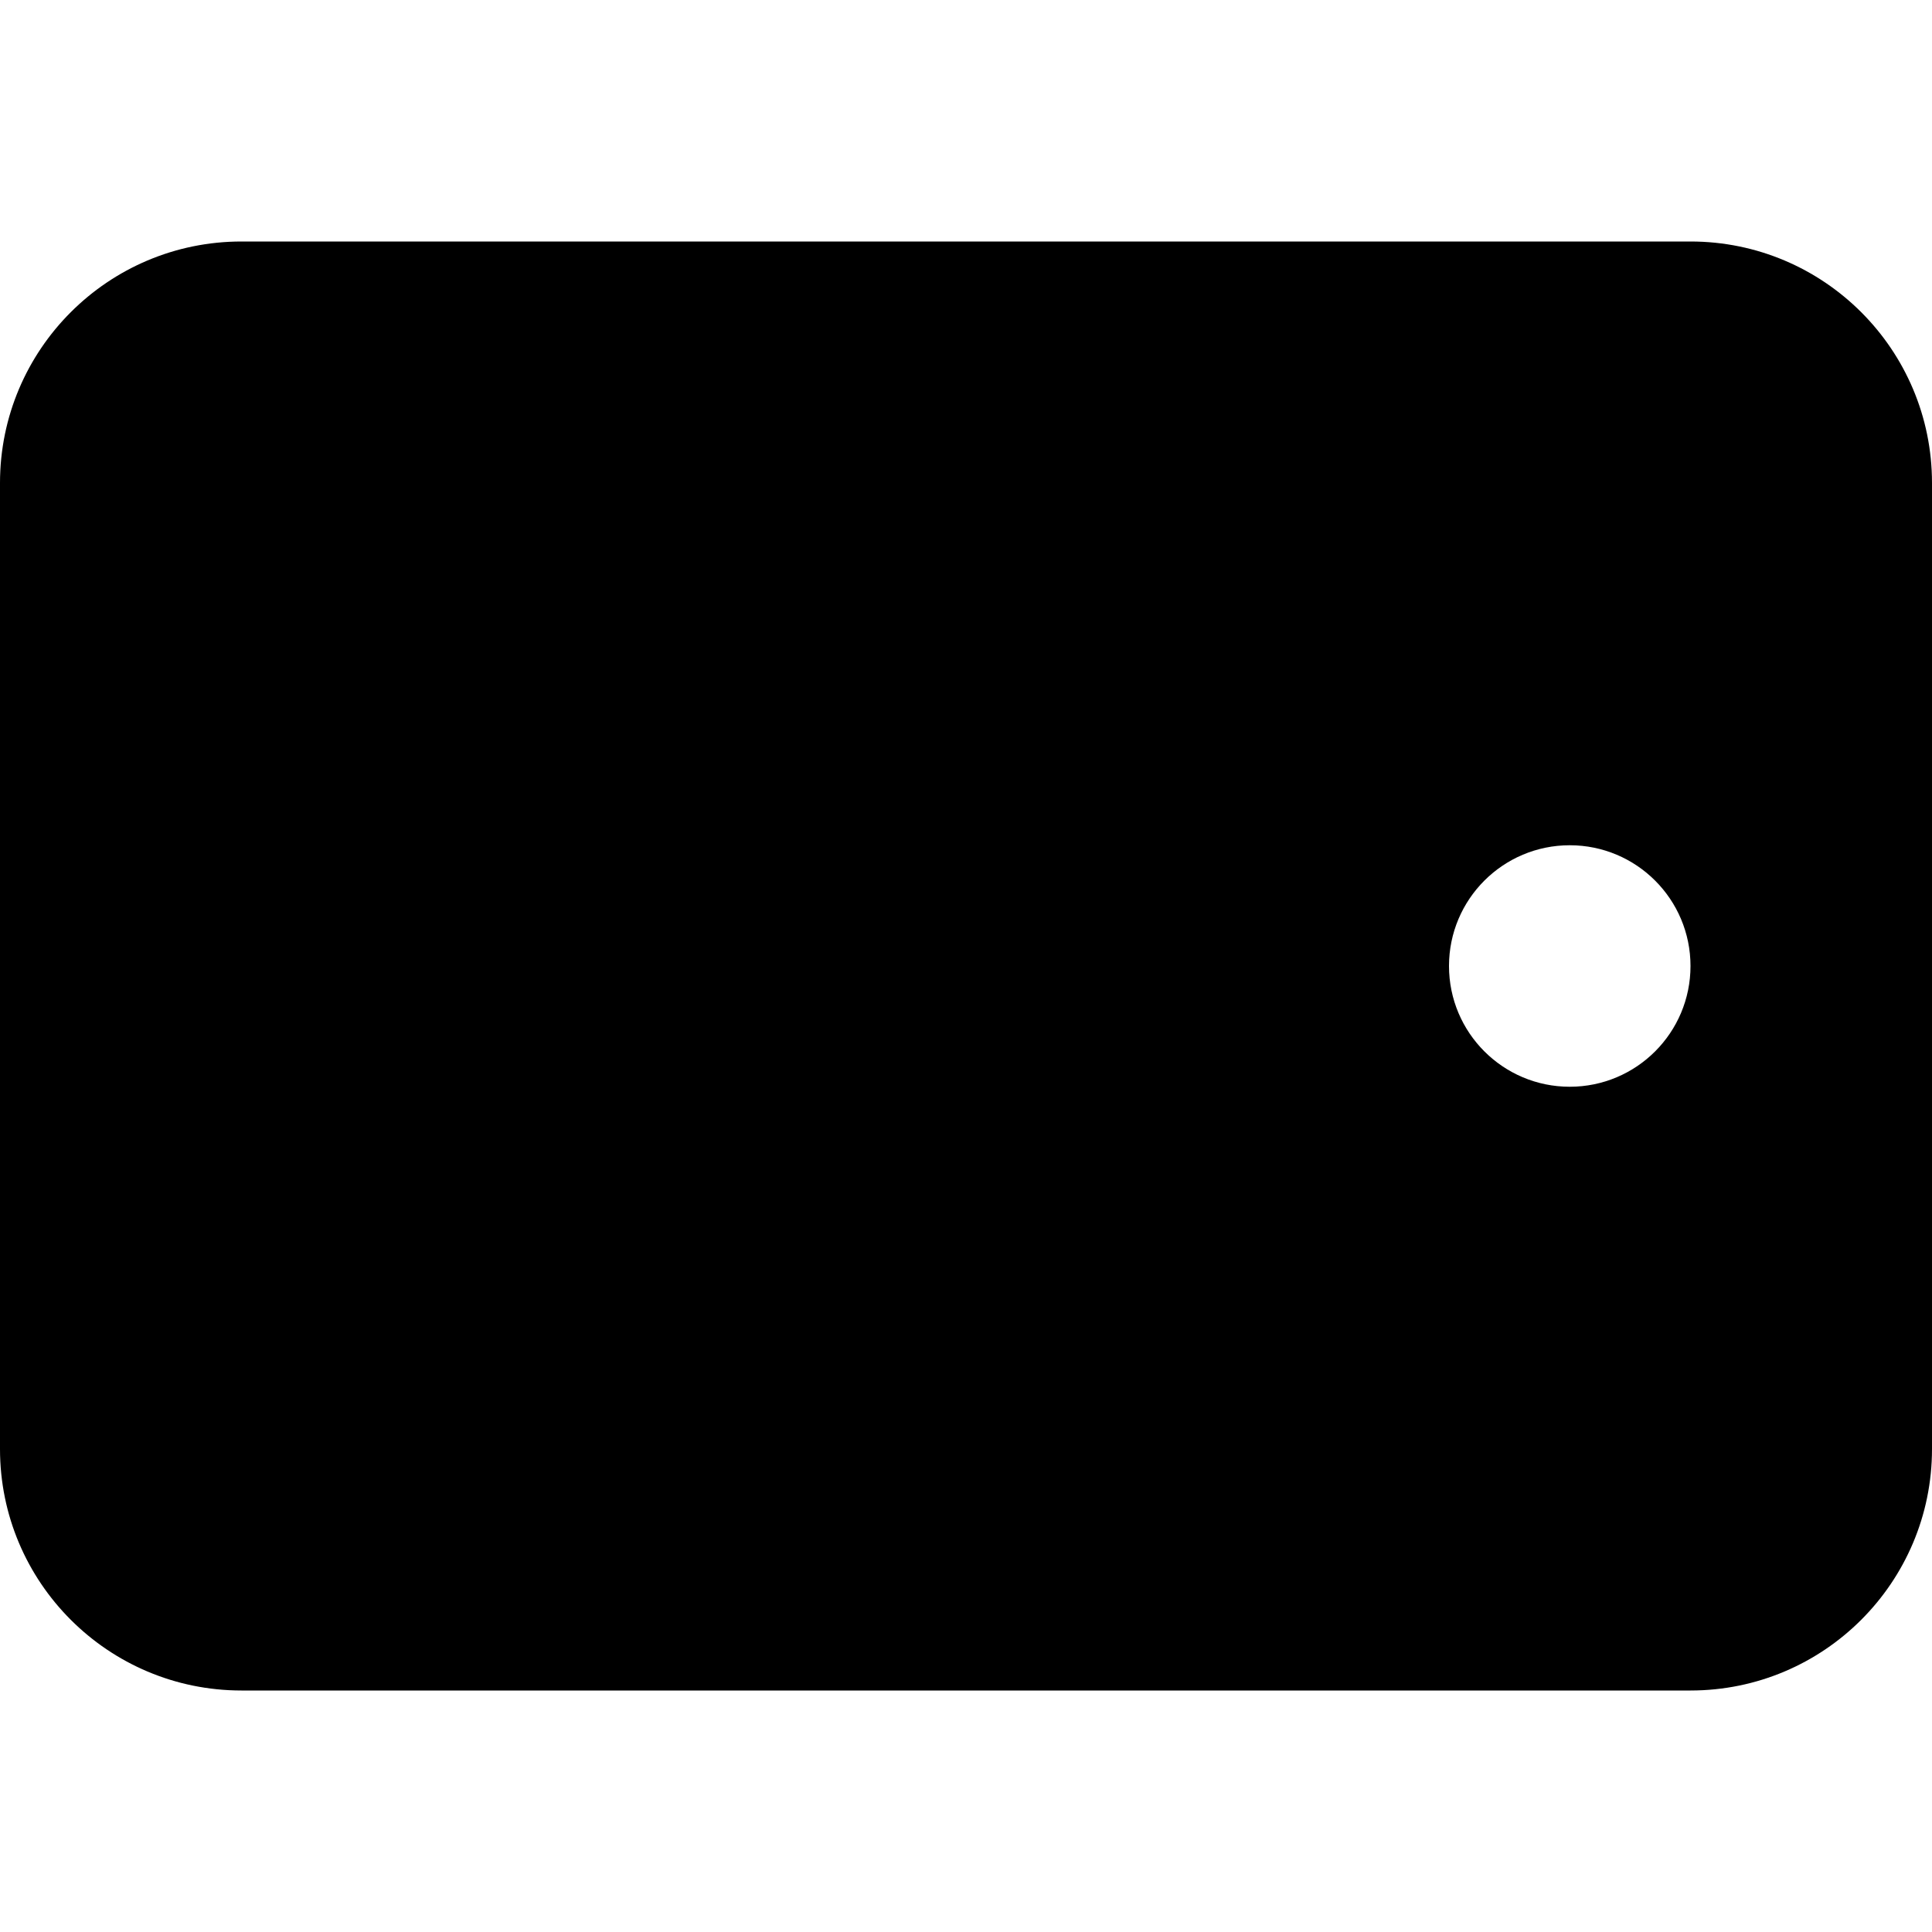
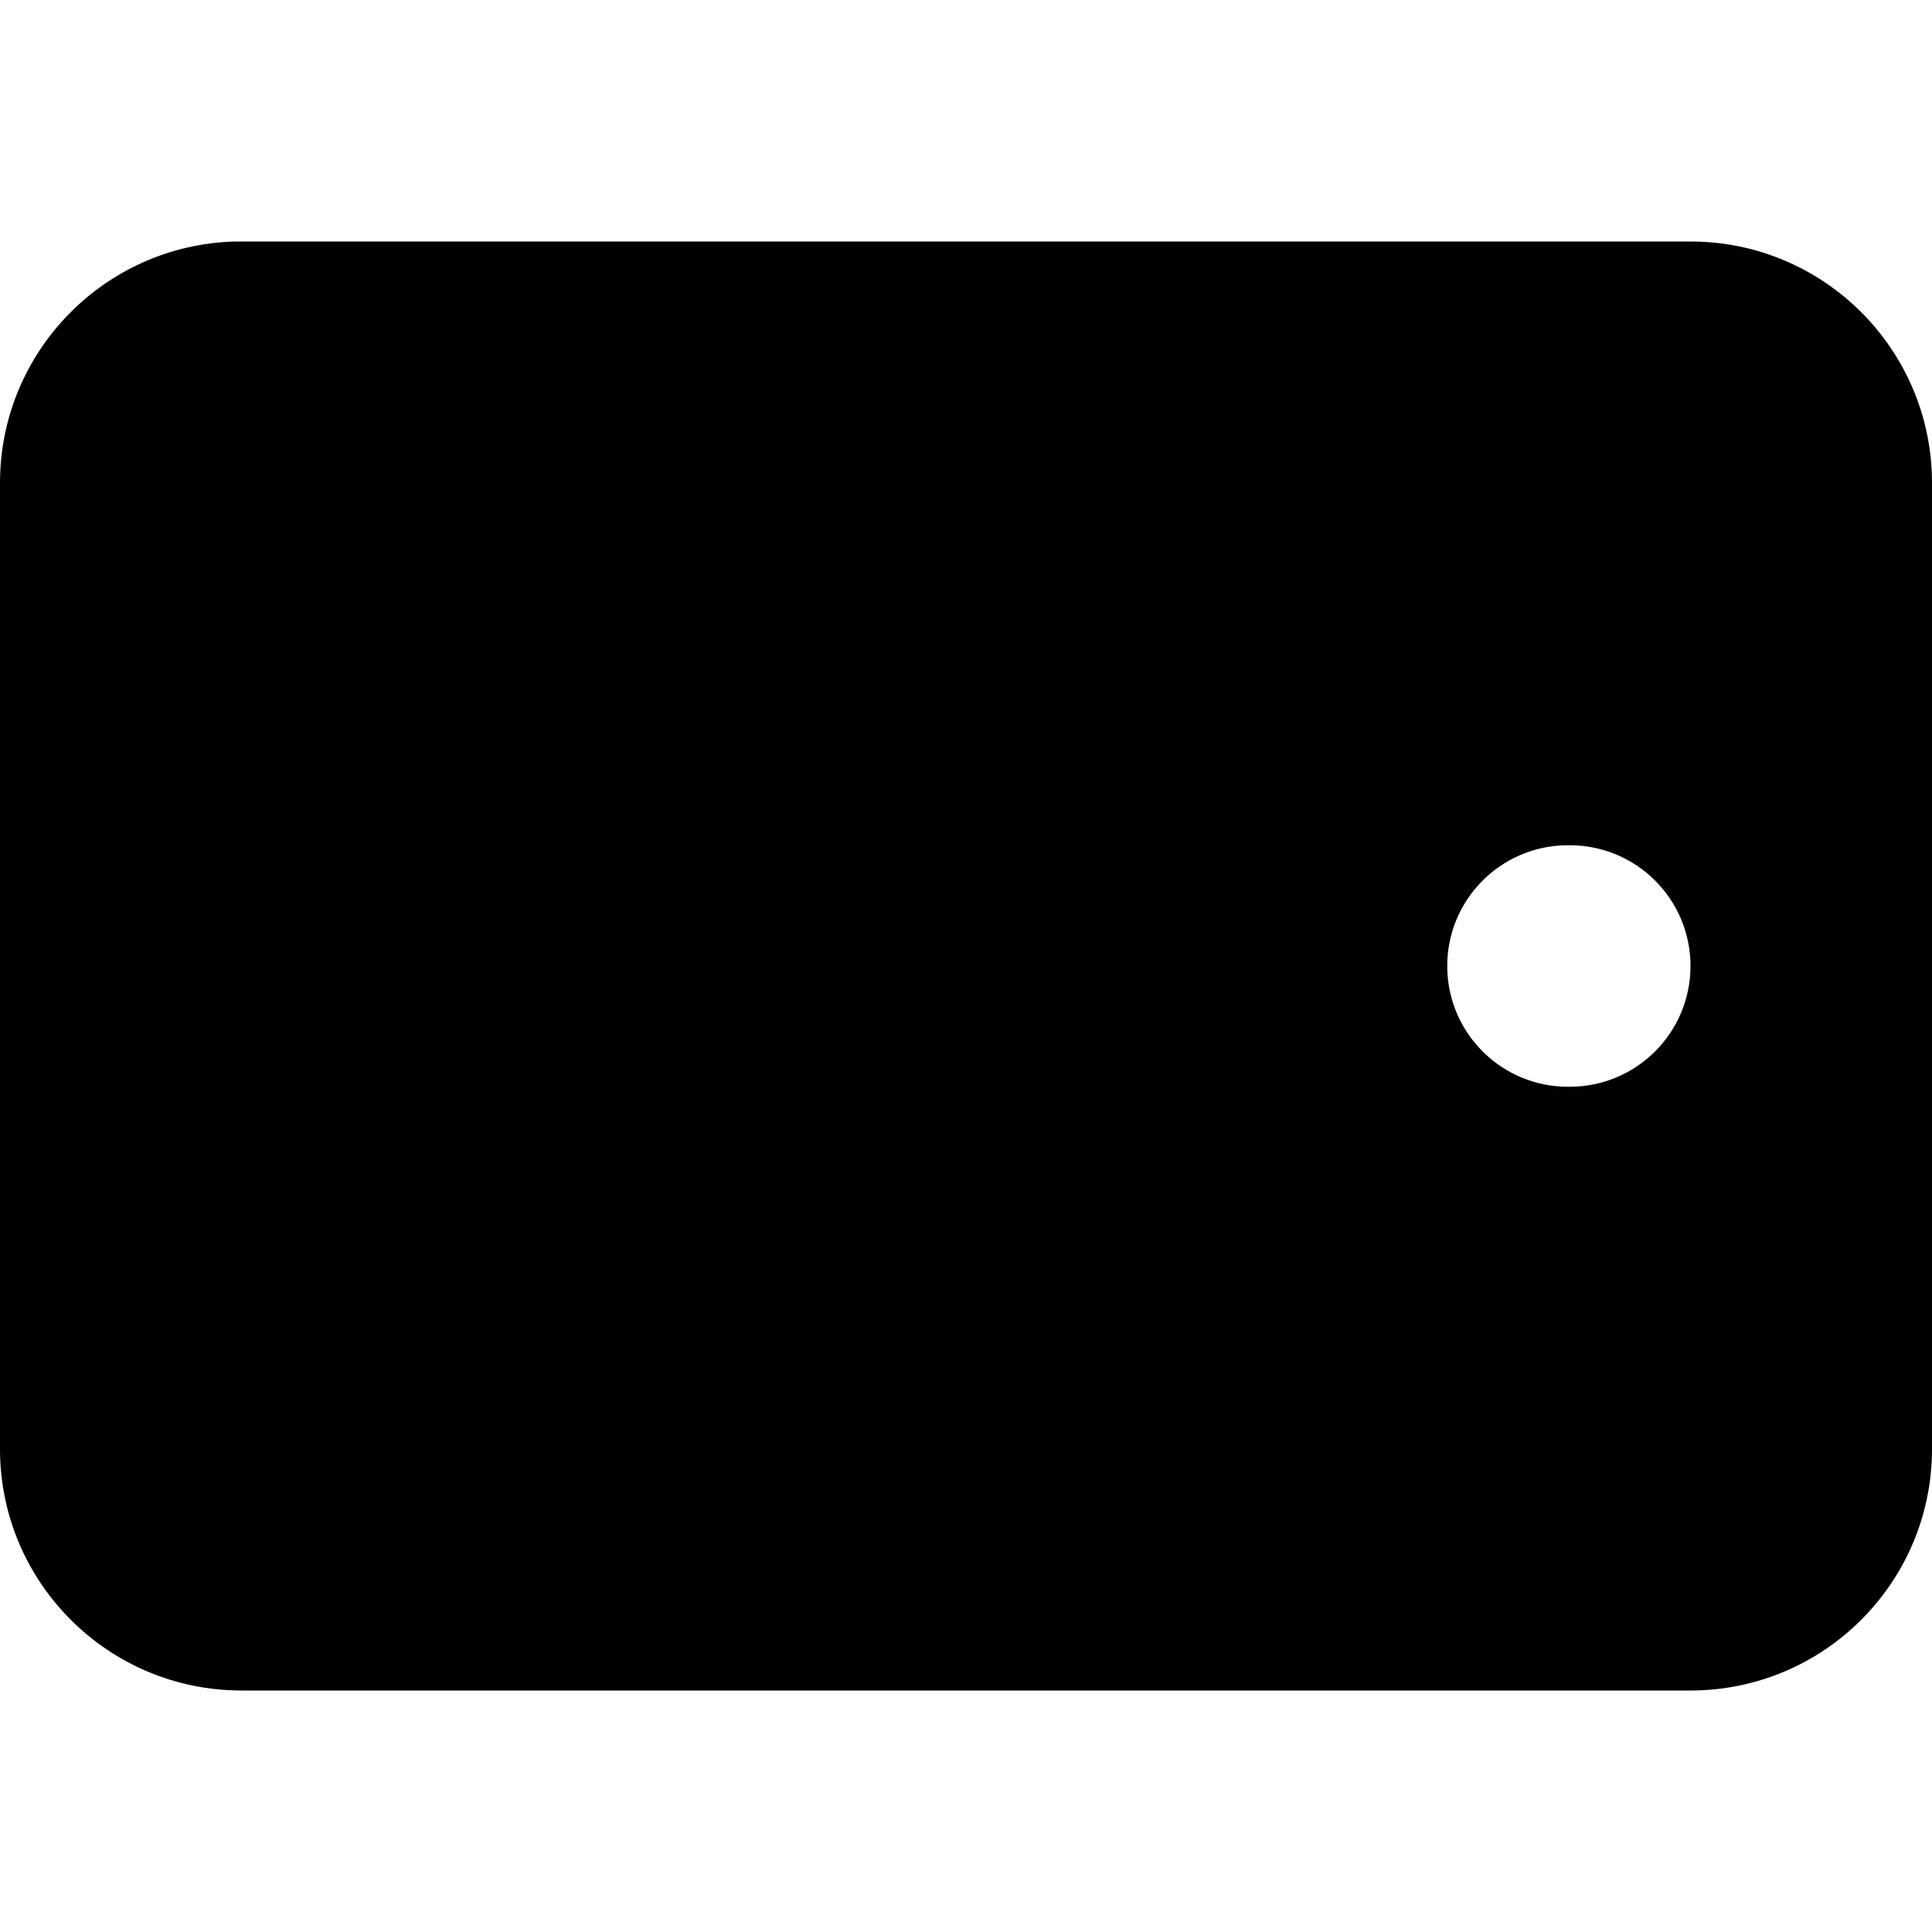
- <svg xmlns="http://www.w3.org/2000/svg" width="1em" height="1em" viewBox="0 0 16 16" class="bi bi-tablet-landscape-fill" fill="currentColor">
-   <path fill-rule="evenodd" d="M2 14a2 2 0 0 1-2-2V4a2 2 0 0 1 2-2h12a2 2 0 0 1 2 2v8a2 2 0 0 1-2 2H2zm11-7a1 1 0 1 1 0 2 1 1 0 0 1 0-2z" />
+ <svg xmlns="http://www.w3.org/2000/svg" id="svg7164" version="1.1" fill="currentColor" class="bi bi-tablet-landscape-fill" viewBox="0 0 16 16" height="1em" width="1em">
+   <defs id="defs7168" />
+   <path d="M 1.951 2 A 2 2 0 0 0 0 4 L 0 12 A 2 2 0 0 0 2 14 L 14 14 A 2 2 0 0 0 16 12 L 16 4 A 2 2 0 0 0 14 2 L 2 2 A 2 2 0 0 0 1.951 2 z M 12.971 7 A 1 1 0 0 1 13 7 A 1 1 0 0 1 13 9 A 1 1 0 0 1 12.971 7 z " style="fill:#000000;fill-opacity:1;fill-rule:evenodd" id="path7162" />
</svg>
